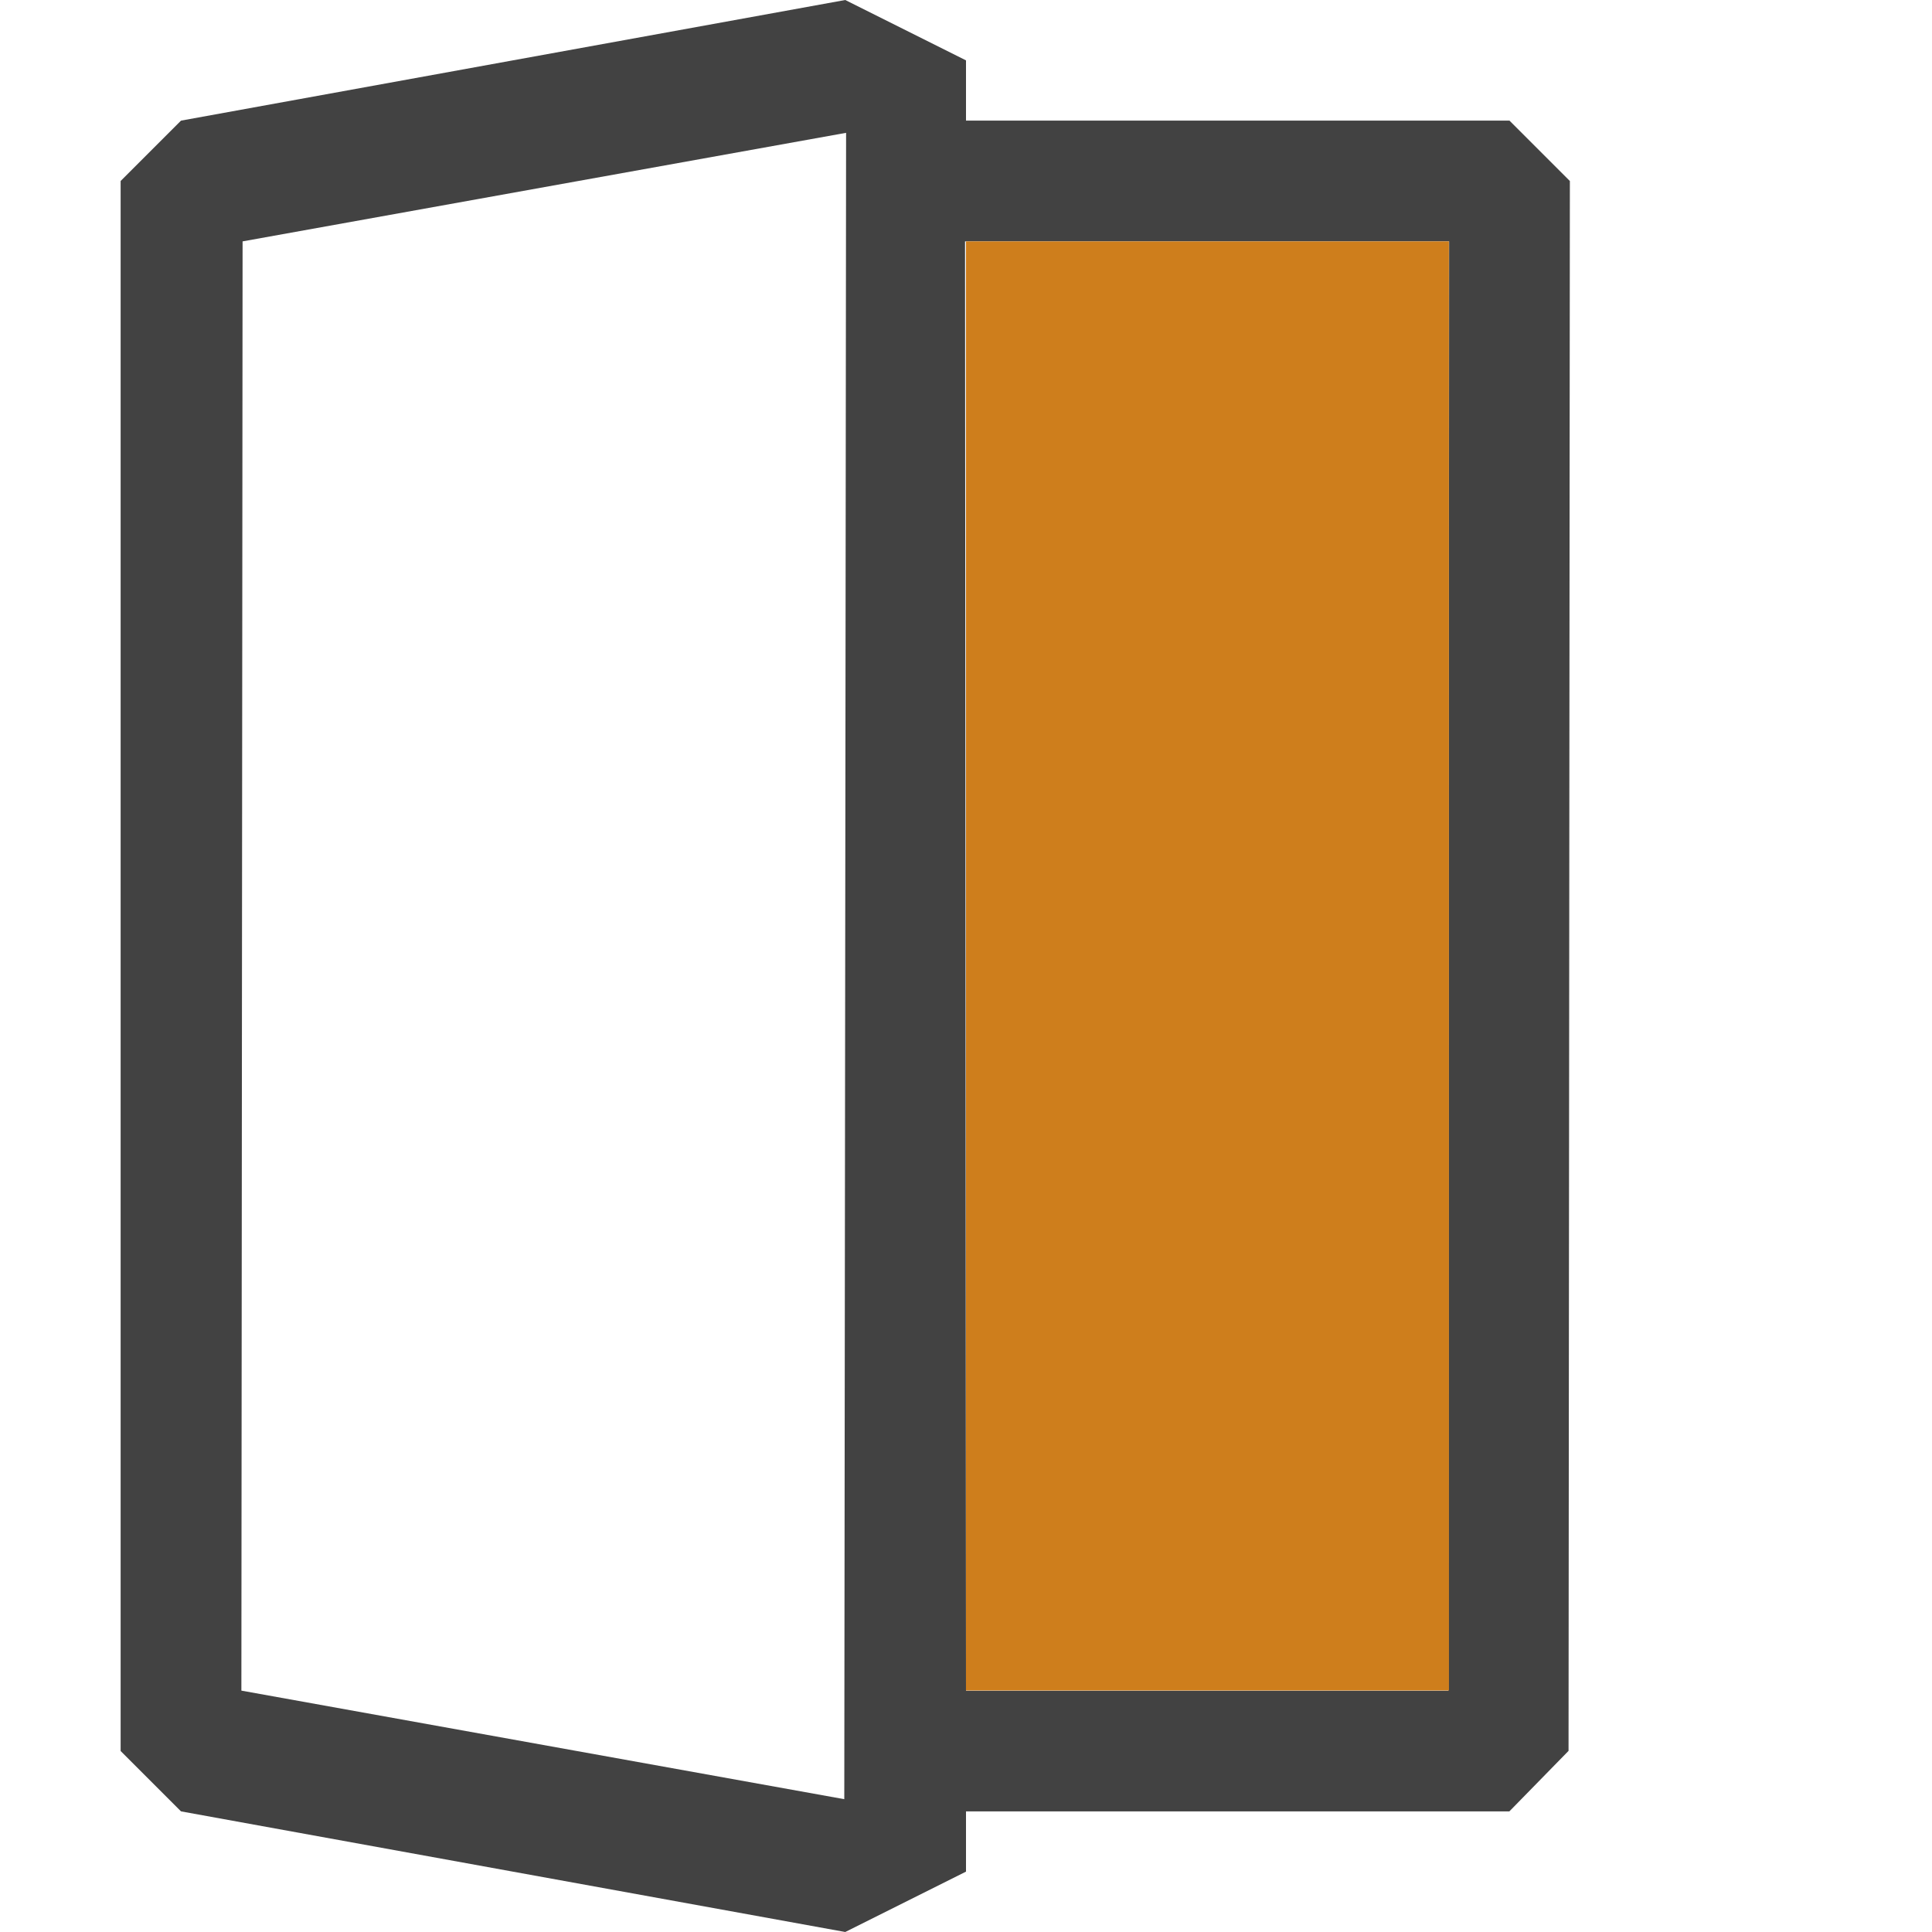
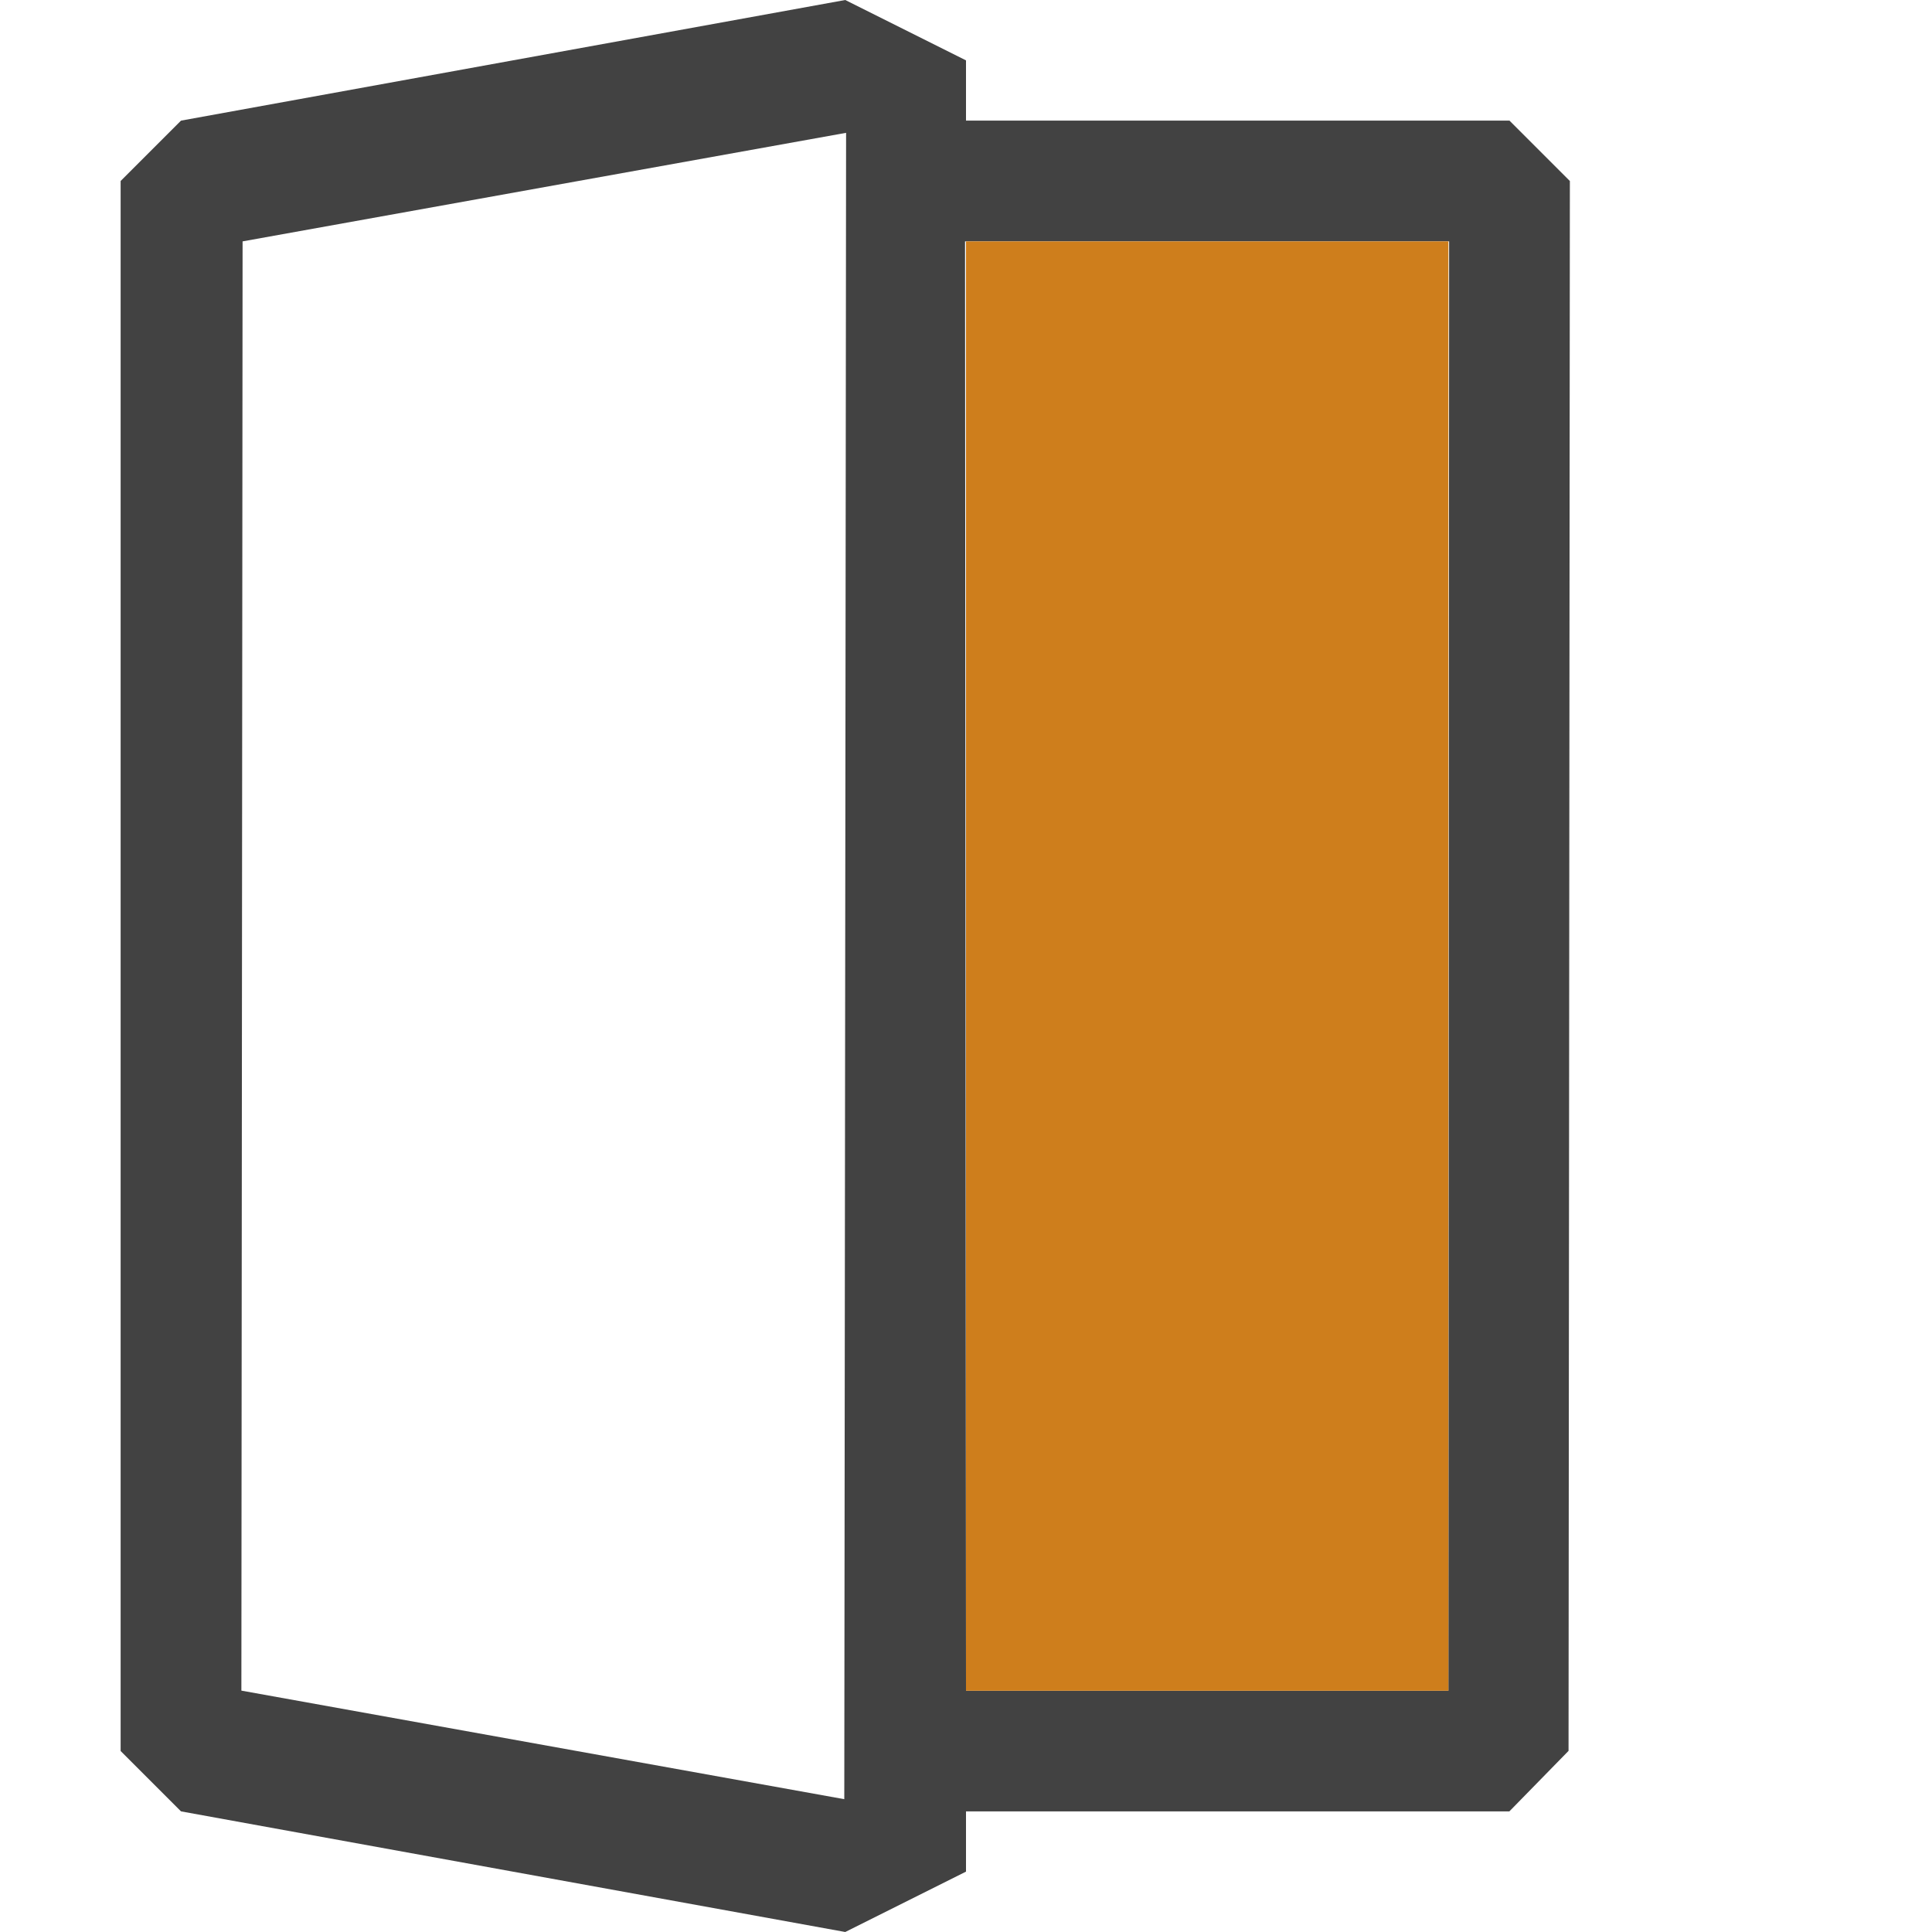
- <svg xmlns="http://www.w3.org/2000/svg" width="16px" height="16px" viewBox="0 0 16 16" version="1.1" xml:space="preserve" style="fill-rule:evenodd;clip-rule:evenodd;stroke-linejoin:round;stroke-miterlimit:2;">
-   <path d="M12.99,14.5L12.5,15.001L8,15.001L8,15.5L7,16L1.499,15.001L0.999,14.501L0.999,1.499L1.499,0.999L7,0L8,0.5L8,0.999L12.501,0.999L13.001,1.499L12.99,14.5ZM11.995,14.002L12.001,1.999L7.992,1.999L8,14.002L11.999,14.002L11.995,14.002ZM6.992,14.9L7.007,1.1L2.009,1.999L1.999,14.001L6.992,14.9Z" style="fill:rgb(66,66,66);" />
-   <g transform="matrix(1.99184,0,0,1,-11.9027,0)">
-     <rect x="9.992" y="1.999" width="2.008" height="12.001" style="fill:rgb(206,126,28);" />
-   </g>
+ <svg xmlns="http://www.w3.org/2000/svg" width="100%" height="100%" viewBox="0 0 16 16" version="1.1" xml:space="preserve" style="fill-rule:evenodd;clip-rule:evenodd;stroke-linejoin:round;stroke-miterlimit:2;">
+   <path d="M12.99,14.5L12.5,15.001L8,15.001L8,15.5L7,16L1.499,15.001L0.999,14.501L0.999,1.499L1.499,0.999L7,0L8,0.5L8,0.999L12.501,0.999L13.001,1.499L12.99,14.5ZM11.995,14.002L12.001,1.999L7.992,1.999L8,14.002L11.995,14.002ZM6.992,14.9L7.007,1.1L2.009,1.999L1.999,14.001L6.992,14.9Z" style="fill:rgb(66,66,66);" />
+   <rect x="8" y="1.999" width="3.995" height="12.003" style="fill:rgb(206,126,28)" />
</svg>
